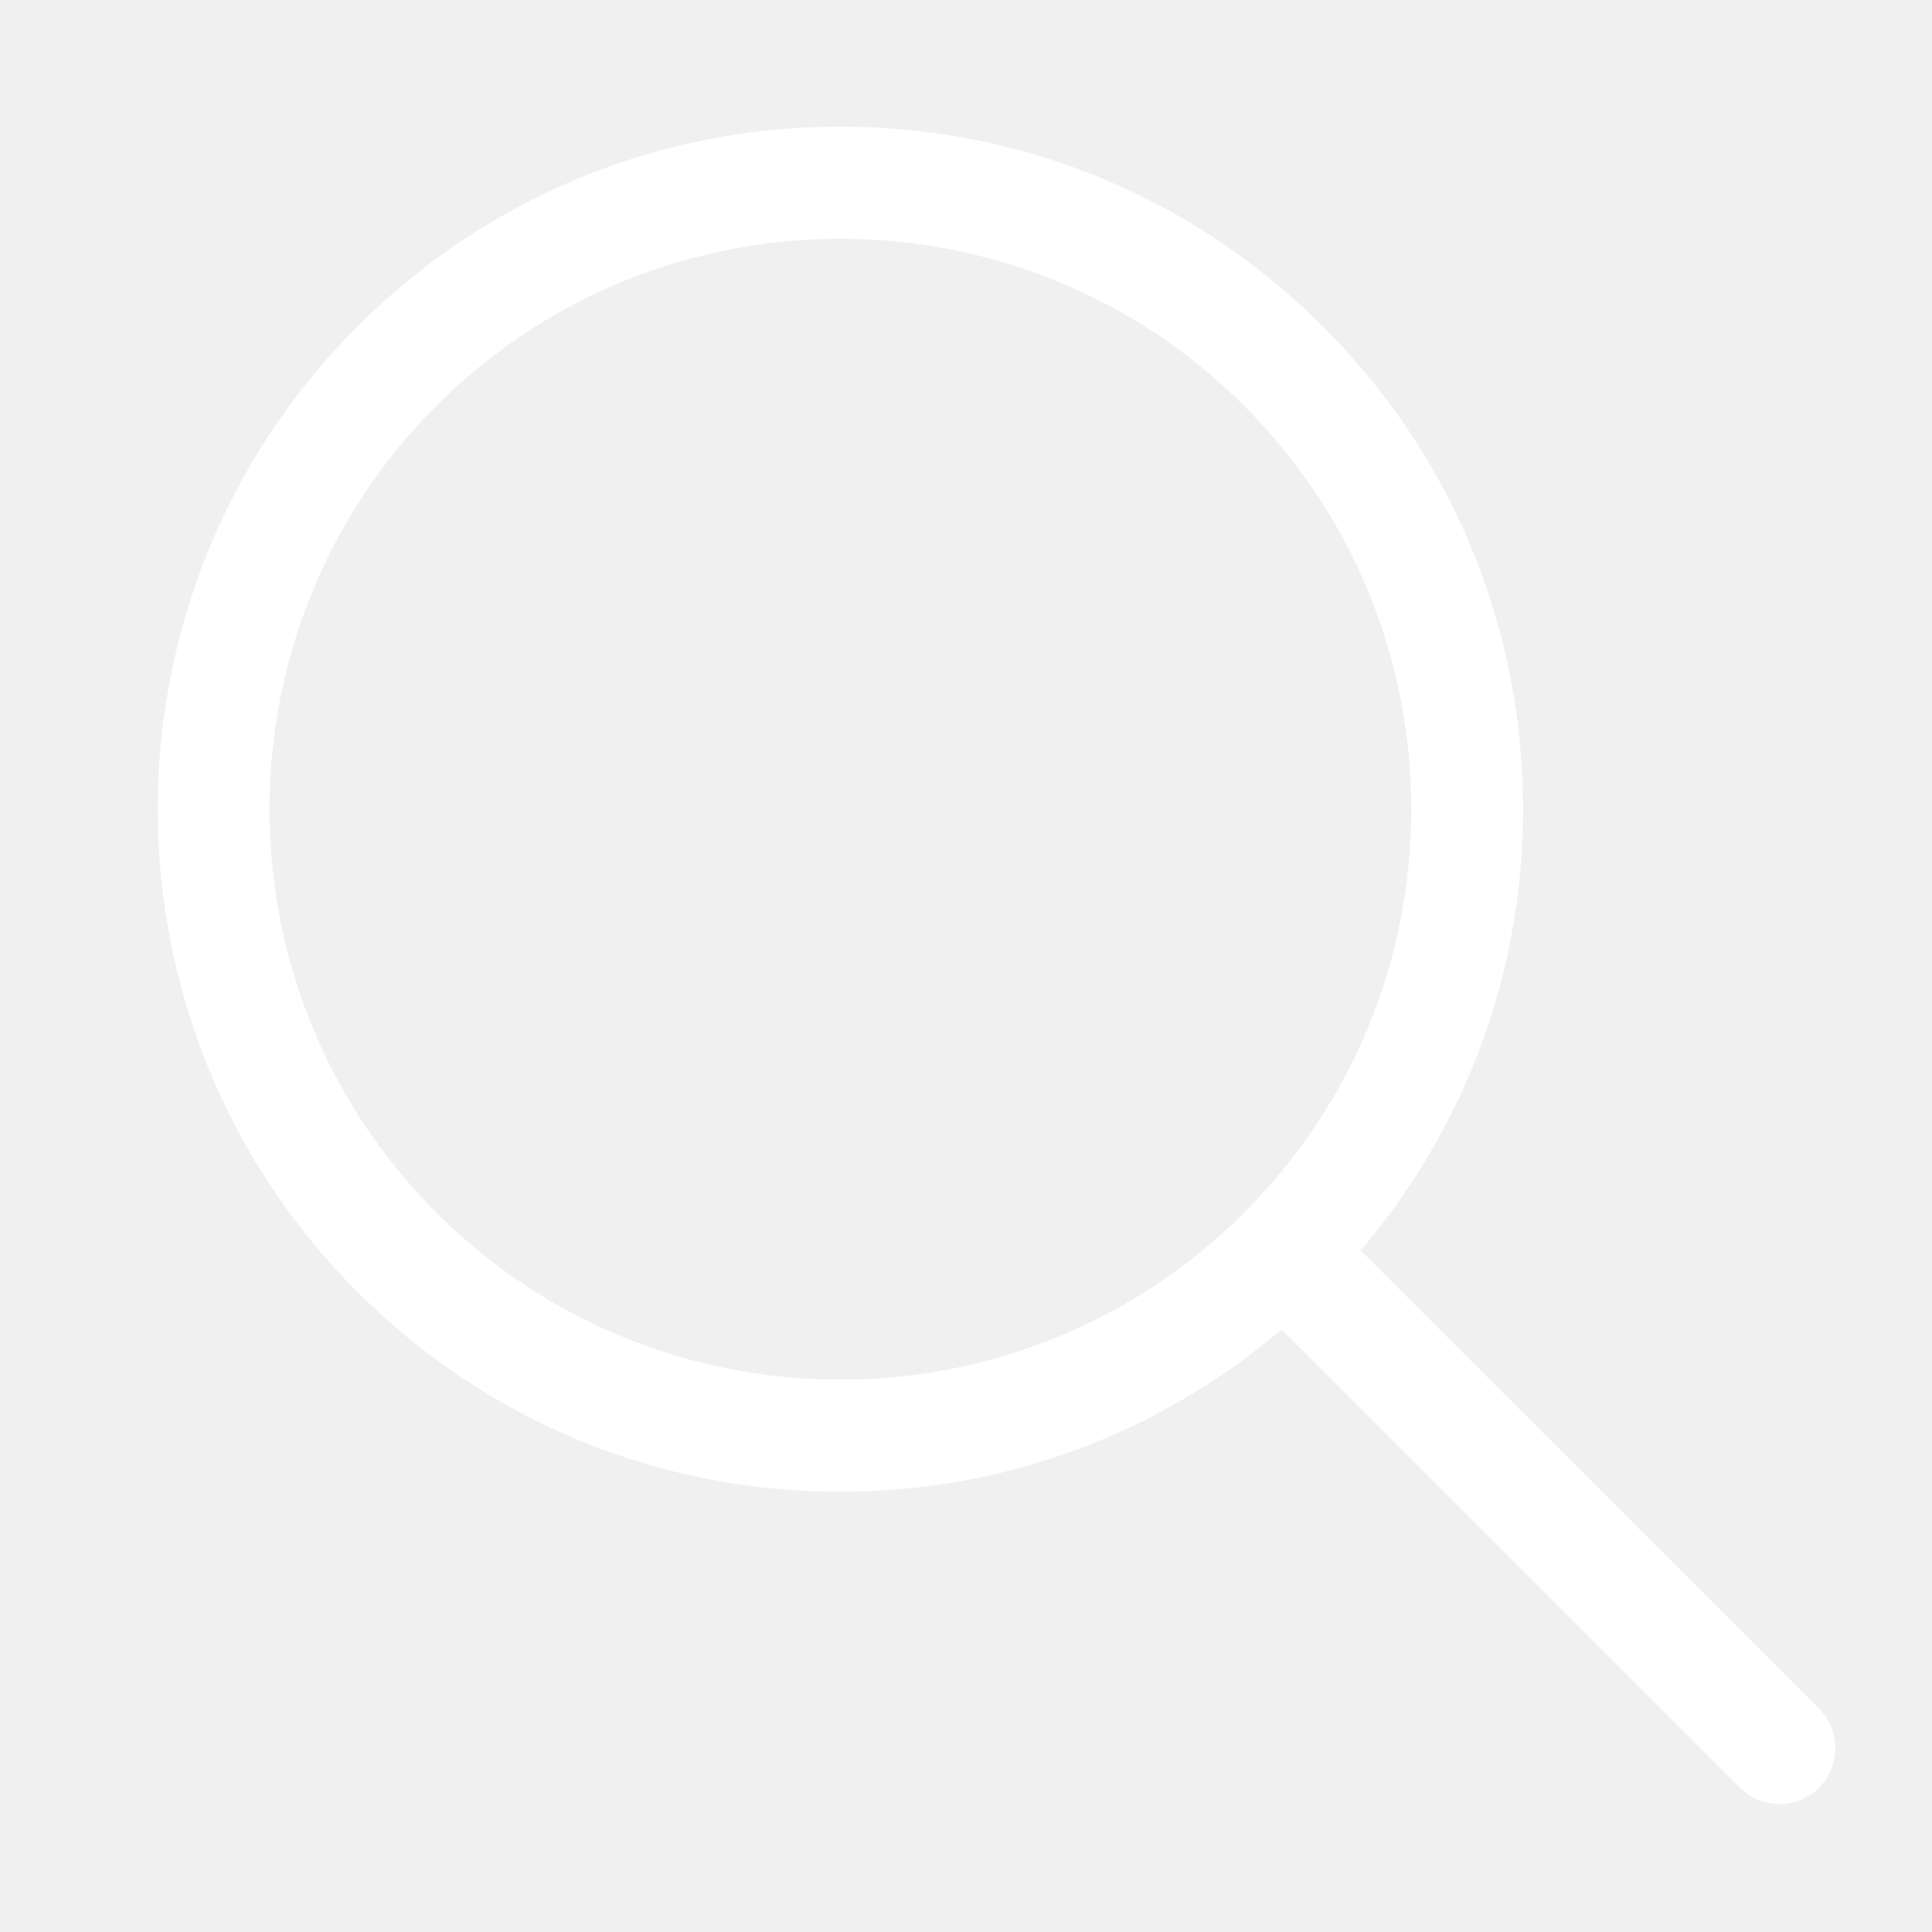
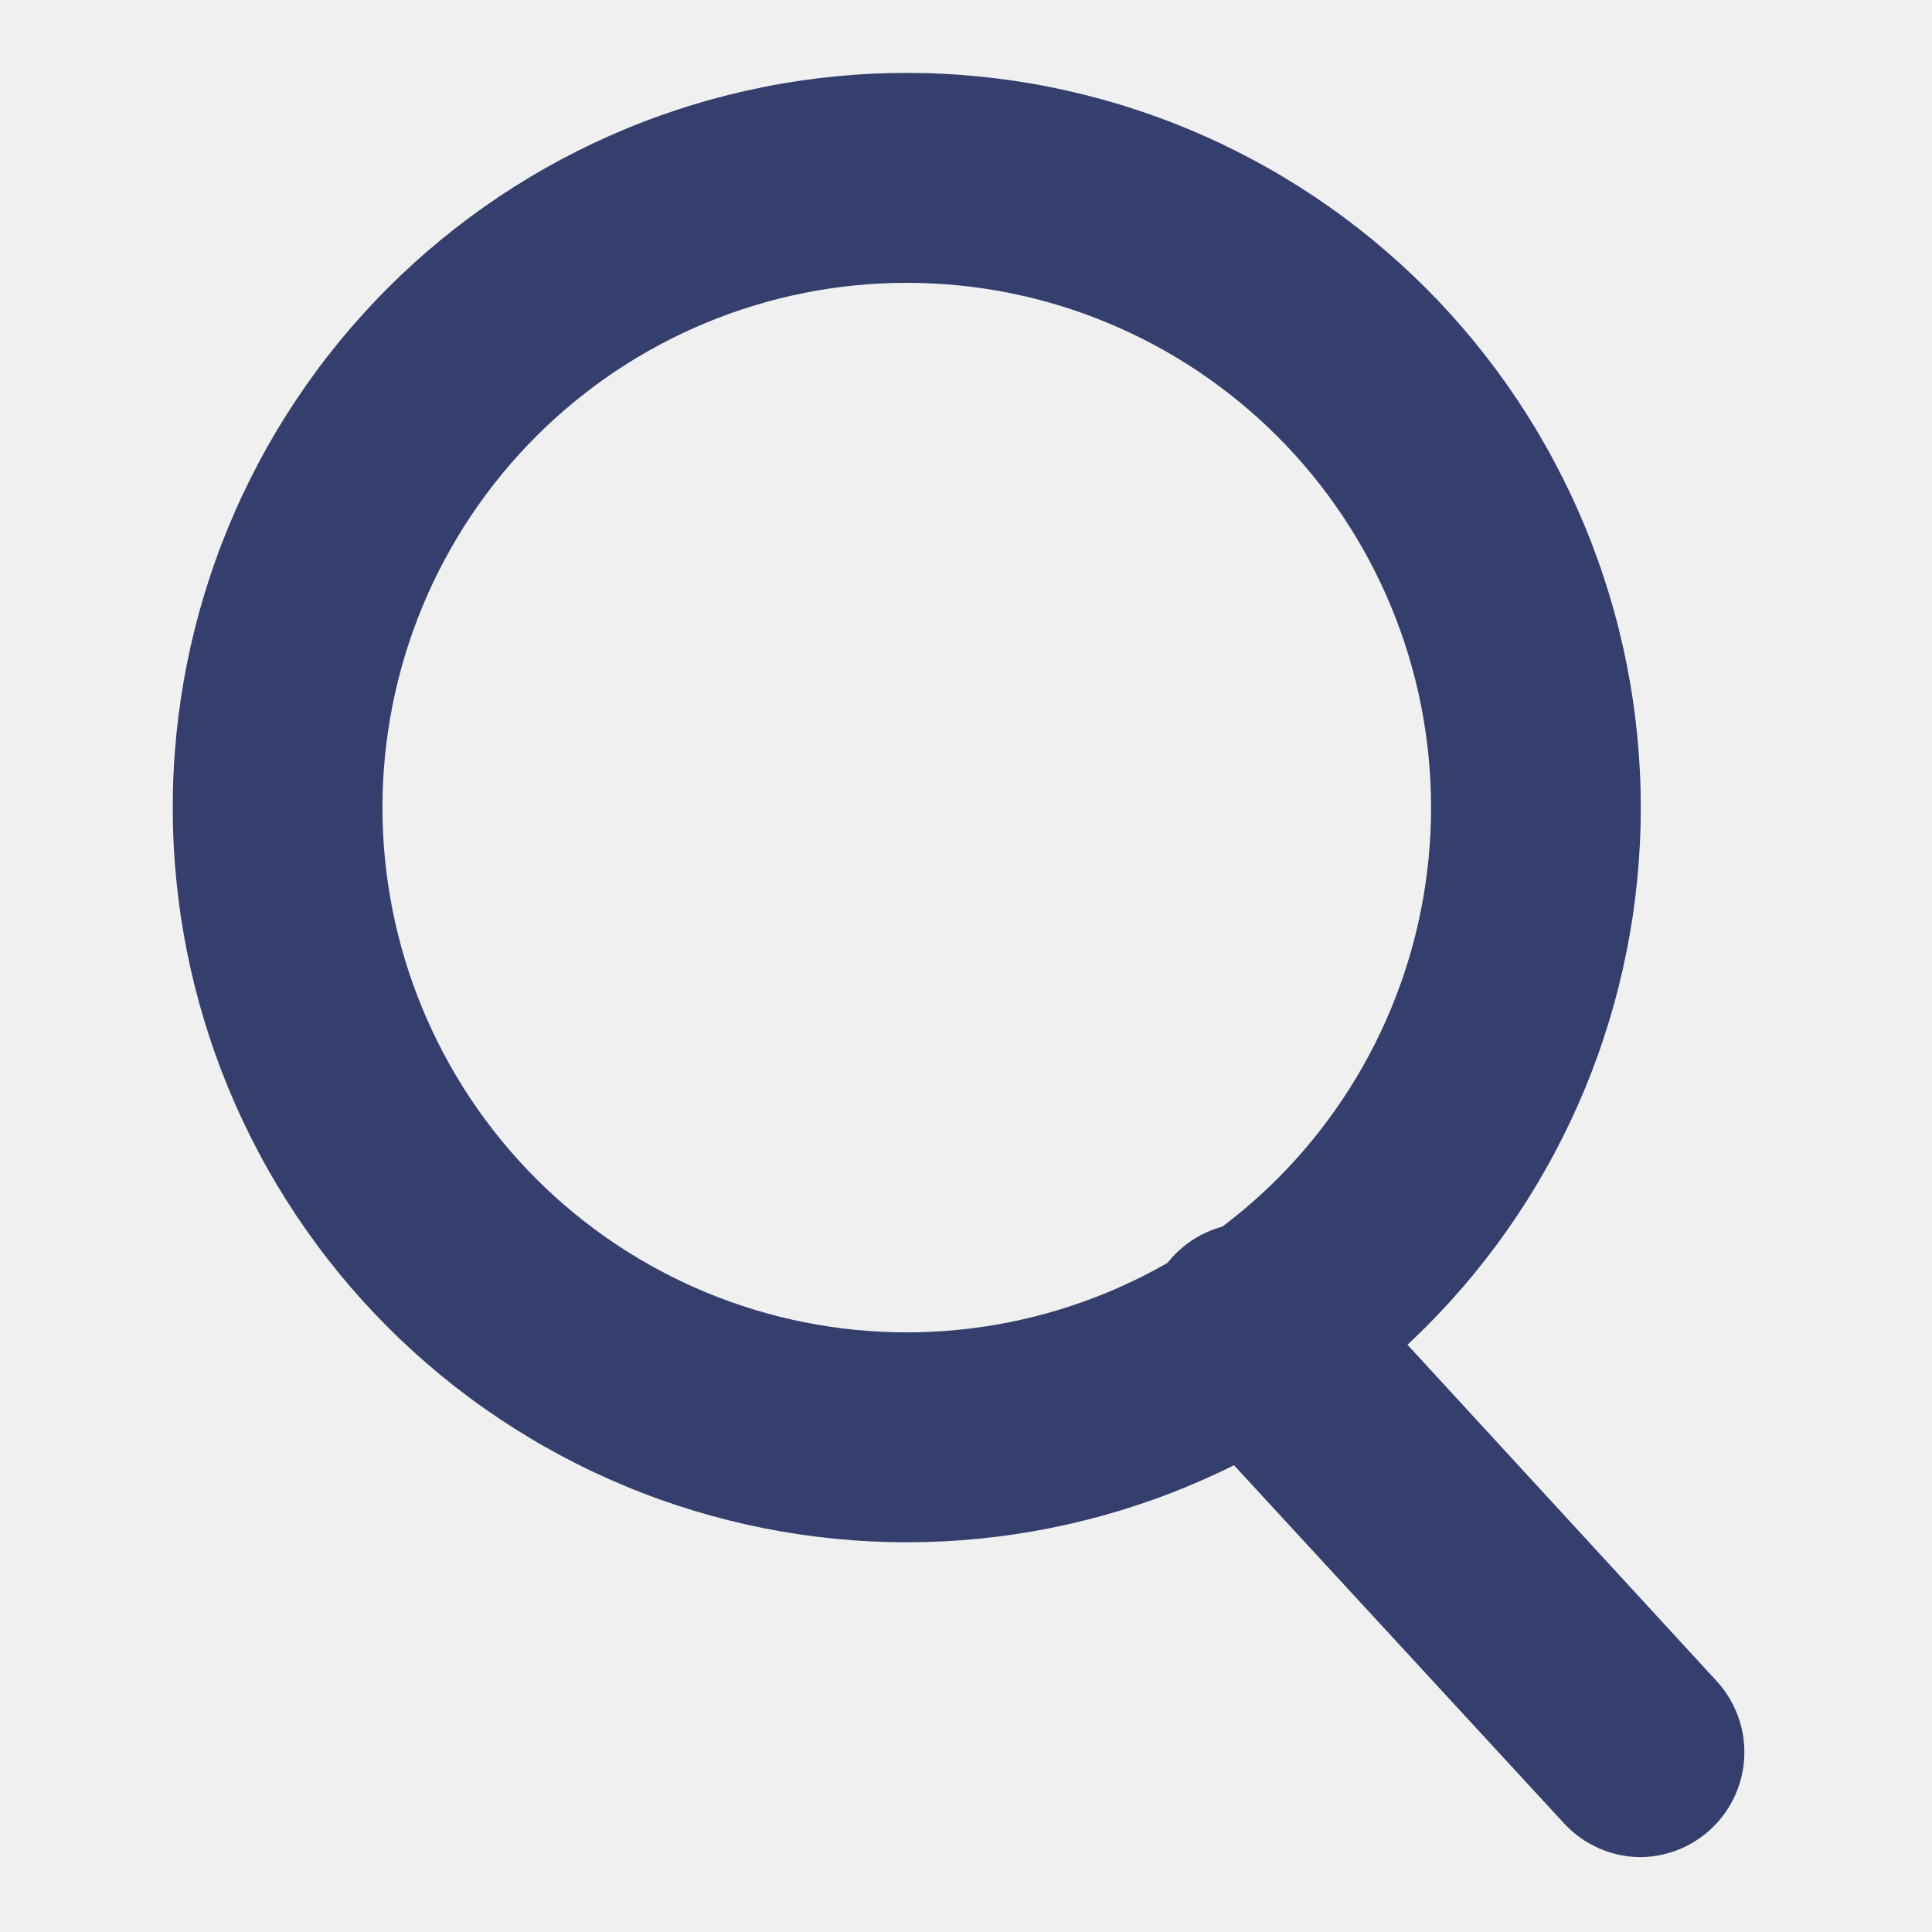
<svg xmlns="http://www.w3.org/2000/svg" width="300" zoomAndPan="magnify" viewBox="0 0 224.88 225" height="300" preserveAspectRatio="xMidYMid meet" version="1.0">
  <defs>
    <clipPath id="id1">
-       <path d="M 18 14 L 214 14 L 214 210.996 L 18 210.996 Z M 18 14 " clip-rule="nonzero" />
+       <path d="M 20.059 8 L 192 8 L 192 180 L 20.059 180 Z M 20.059 8 " clip-rule="nonzero" />
+     </clipPath>
+     <clipPath id="id2">
+       <path d="M 133 142 L 204 142 L 204 216.953 L 133 216.953 Z M 133 142 " clip-rule="nonzero" />
    </clipPath>
  </defs>
  <g clip-path="url(#id1)">
-     <path fill="#ffffff" d="M 158.402 145.621 C 170.613 131.277 177.316 113.285 177.316 94.238 C 177.316 73.008 169.043 53.047 154.023 38.031 C 139.004 23.02 119.035 14.75 97.789 14.75 C 76.547 14.75 56.578 23.02 41.559 38.031 C 10.559 69.027 10.559 119.457 41.559 150.449 C 56.578 165.461 76.547 173.73 97.789 173.73 C 116.844 173.73 134.84 167.031 149.191 154.828 L 202.574 208.191 C 203.844 209.461 205.512 210.098 207.18 210.098 C 208.844 210.098 210.512 209.461 211.785 208.191 C 214.328 205.648 214.328 201.527 211.785 198.984 Z M 50.77 141.238 C 24.848 115.328 24.848 73.156 50.77 47.238 C 76.695 21.332 118.875 21.32 144.812 47.238 C 157.367 59.797 164.289 76.484 164.289 94.238 C 164.289 111.992 157.367 128.688 144.812 141.238 C 118.875 167.164 76.695 167.148 50.77 141.238 Z M 50.77 141.238 " fill-opacity="1" fill-rule="nonzero" />
+     <path fill="#353f6d" d="M 105.539 179.613 C 104.141 179.613 102.742 179.578 101.348 179.508 C 99.949 179.441 98.555 179.336 97.16 179.199 C 95.77 179.062 94.383 178.891 92.996 178.688 C 91.613 178.48 90.234 178.242 88.863 177.969 C 87.492 177.695 86.129 177.387 84.77 177.047 C 83.414 176.707 82.066 176.336 80.727 175.93 C 79.387 175.523 78.059 175.082 76.742 174.609 C 75.426 174.141 74.121 173.637 72.828 173.098 C 71.535 172.562 70.258 171.996 68.992 171.398 C 67.727 170.801 66.477 170.168 65.242 169.508 C 64.012 168.848 62.793 168.16 61.594 167.438 C 60.395 166.719 59.211 165.969 58.047 165.191 C 56.887 164.414 55.742 163.609 54.617 162.773 C 53.496 161.941 52.391 161.078 51.309 160.191 C 50.23 159.301 49.168 158.387 48.133 157.449 C 47.098 156.508 46.082 155.543 45.094 154.551 C 44.105 153.562 43.141 152.547 42.203 151.512 C 41.262 150.473 40.348 149.414 39.461 148.332 C 38.574 147.25 37.711 146.145 36.879 145.02 C 36.047 143.895 35.242 142.75 34.465 141.586 C 33.688 140.422 32.938 139.238 32.219 138.039 C 31.5 136.836 30.809 135.621 30.152 134.383 C 29.492 133.148 28.863 131.898 28.266 130.633 C 27.664 129.367 27.098 128.086 26.562 126.793 C 26.027 125.5 25.523 124.195 25.055 122.875 C 24.582 121.559 24.145 120.227 23.738 118.887 C 23.332 117.547 22.957 116.199 22.617 114.84 C 22.277 113.48 21.973 112.117 21.699 110.742 C 21.426 109.371 21.188 107.992 20.98 106.605 C 20.777 105.219 20.605 103.832 20.469 102.438 C 20.332 101.043 20.227 99.648 20.16 98.25 C 20.09 96.852 20.059 95.453 20.059 94.051 C 20.059 92.652 20.09 91.25 20.16 89.852 C 20.227 88.453 20.332 87.059 20.469 85.664 C 20.605 84.27 20.777 82.883 20.98 81.496 C 21.188 80.113 21.426 78.73 21.699 77.359 C 21.973 75.984 22.277 74.621 22.617 73.262 C 22.957 71.902 23.332 70.555 23.738 69.215 C 24.145 67.875 24.582 66.543 25.055 65.227 C 25.523 63.906 26.027 62.602 26.562 61.309 C 27.098 60.016 27.664 58.734 28.266 57.469 C 28.863 56.203 29.492 54.953 30.152 53.719 C 30.809 52.484 31.5 51.266 32.219 50.062 C 32.938 48.863 33.688 47.68 34.465 46.516 C 35.242 45.352 36.047 44.207 36.879 43.082 C 37.711 41.957 38.574 40.855 39.461 39.77 C 40.348 38.688 41.262 37.629 42.203 36.59 C 43.141 35.555 44.105 34.539 45.094 33.551 C 46.082 32.559 47.098 31.594 48.133 30.652 C 49.168 29.715 50.23 28.801 51.309 27.91 C 52.391 27.023 53.496 26.16 54.617 25.328 C 55.742 24.492 56.887 23.688 58.047 22.91 C 59.211 22.133 60.395 21.383 61.594 20.664 C 62.793 19.941 64.012 19.254 65.242 18.594 C 66.477 17.934 67.727 17.305 68.992 16.703 C 70.258 16.105 71.535 15.539 72.828 15.004 C 74.121 14.465 75.426 13.961 76.742 13.492 C 78.059 13.02 79.387 12.582 80.727 12.172 C 82.066 11.766 83.414 11.395 84.77 11.055 C 86.129 10.715 87.492 10.406 88.863 10.133 C 90.234 9.859 91.613 9.621 92.996 9.414 C 94.383 9.211 95.77 9.039 97.16 8.902 C 98.555 8.766 99.949 8.66 101.348 8.594 C 102.742 8.523 104.141 8.488 105.539 8.488 C 106.941 8.488 108.34 8.523 109.734 8.594 C 111.133 8.66 112.527 8.766 113.918 8.902 C 115.312 9.039 116.699 9.211 118.082 9.414 C 119.469 9.621 120.848 9.859 122.219 10.133 C 123.59 10.406 124.953 10.715 126.312 11.055 C 127.668 11.395 129.016 11.766 130.355 12.172 C 131.695 12.582 133.023 13.02 134.34 13.492 C 135.656 13.961 136.961 14.465 138.254 15.004 C 139.547 15.539 140.824 16.105 142.09 16.703 C 143.355 17.305 144.605 17.934 145.836 18.594 C 147.07 19.254 148.289 19.941 149.488 20.664 C 150.688 21.383 151.871 22.133 153.035 22.91 C 154.195 23.688 155.34 24.492 156.465 25.328 C 157.586 26.16 158.691 27.023 159.77 27.91 C 160.852 28.801 161.91 29.715 162.949 30.652 C 163.984 31.594 164.996 32.559 165.988 33.551 C 166.977 34.539 167.941 35.555 168.879 36.59 C 169.82 37.629 170.734 38.688 171.621 39.77 C 172.508 40.855 173.367 41.957 174.203 43.082 C 175.035 44.207 175.84 45.352 176.617 46.516 C 177.395 47.68 178.145 48.863 178.863 50.062 C 179.582 51.266 180.273 52.484 180.93 53.719 C 181.59 54.953 182.219 56.203 182.816 57.469 C 183.414 58.734 183.984 60.016 184.52 61.309 C 185.055 62.602 185.555 63.906 186.027 65.227 C 186.5 66.543 186.938 67.875 187.344 69.215 C 187.75 70.555 188.125 71.902 188.465 73.262 C 188.805 74.621 189.109 75.984 189.383 77.359 C 189.656 78.73 189.895 80.113 190.102 81.496 C 190.305 82.883 190.477 84.27 190.613 85.664 C 190.75 87.059 190.852 88.453 190.922 89.852 C 190.992 91.25 191.023 92.652 191.023 94.051 C 191.023 95.453 190.992 96.852 190.922 98.25 C 190.852 99.648 190.75 101.043 190.613 102.438 C 190.477 103.832 190.305 105.219 190.102 106.605 C 189.895 107.992 189.656 109.371 189.383 110.742 C 189.109 112.117 188.805 113.48 188.465 114.84 C 188.125 116.199 187.75 117.547 187.344 118.887 C 186.938 120.227 186.5 121.559 186.027 122.875 C 185.555 124.195 185.055 125.5 184.52 126.793 C 183.984 128.086 183.414 129.367 182.816 130.633 C 182.219 131.898 181.59 133.148 180.93 134.383 C 180.273 135.621 179.582 136.836 178.863 138.039 C 178.145 139.238 177.395 140.422 176.617 141.586 C 175.84 142.75 175.035 143.895 174.203 145.02 C 173.367 146.145 172.508 147.25 171.621 148.332 C 170.734 149.414 169.82 150.473 168.879 151.512 C 167.941 152.547 166.977 153.562 165.988 154.551 C 164.996 155.543 163.984 156.508 162.949 157.449 C 161.91 158.387 160.852 159.301 159.77 160.191 C 158.691 161.078 157.586 161.941 156.465 162.773 C 155.34 163.609 154.195 164.414 153.035 165.191 C 151.871 165.969 150.688 166.719 149.488 167.438 C 148.289 168.16 147.07 168.848 145.836 169.508 C 144.605 170.168 143.355 170.801 142.09 171.398 C 140.824 171.996 139.547 172.562 138.254 173.098 C 136.961 173.637 135.656 174.141 134.34 174.609 C 133.023 175.082 131.695 175.523 130.355 175.93 C 129.016 176.336 127.668 176.707 126.312 177.047 C 124.953 177.387 123.59 177.695 122.219 177.969 C 120.848 178.242 119.469 178.48 118.082 178.688 C 116.699 178.891 115.312 179.062 113.918 179.199 C 112.527 179.336 111.133 179.441 109.734 179.508 C 108.34 179.578 106.941 179.613 105.539 179.613 Z M 105.539 32.938 C 103.543 32.938 101.547 33.035 99.555 33.23 C 97.566 33.426 95.59 33.719 93.629 34.109 C 91.668 34.5 89.73 34.984 87.816 35.566 C 85.902 36.148 84.023 36.82 82.176 37.586 C 80.328 38.355 78.52 39.207 76.758 40.152 C 74.992 41.094 73.281 42.125 71.617 43.234 C 69.953 44.348 68.352 45.539 66.805 46.809 C 65.258 48.078 63.777 49.422 62.363 50.836 C 60.949 52.25 59.609 53.734 58.34 55.281 C 57.07 56.828 55.883 58.434 54.77 60.098 C 53.66 61.762 52.633 63.477 51.691 65.242 C 50.746 67.008 49.895 68.812 49.129 70.664 C 48.363 72.512 47.691 74.395 47.109 76.309 C 46.531 78.227 46.043 80.164 45.652 82.129 C 45.266 84.09 44.973 86.07 44.773 88.062 C 44.578 90.051 44.48 92.051 44.48 94.051 C 44.48 96.051 44.578 98.051 44.773 100.043 C 44.973 102.035 45.266 104.012 45.652 105.973 C 46.043 107.938 46.531 109.875 47.109 111.793 C 47.691 113.707 48.363 115.59 49.129 117.438 C 49.895 119.289 50.746 121.094 51.691 122.859 C 52.633 124.625 53.66 126.34 54.77 128.004 C 55.883 129.668 57.07 131.273 58.34 132.82 C 59.609 134.371 60.949 135.852 62.363 137.266 C 63.777 138.68 65.258 140.023 66.805 141.293 C 68.352 142.562 69.953 143.754 71.617 144.867 C 73.281 145.977 74.992 147.008 76.758 147.949 C 78.52 148.895 80.328 149.75 82.176 150.516 C 84.023 151.281 85.902 151.953 87.816 152.535 C 89.73 153.117 91.668 153.602 93.629 153.992 C 95.59 154.383 97.566 154.676 99.555 154.871 C 101.547 155.066 103.543 155.168 105.539 155.168 C 107.539 155.168 109.535 155.066 111.527 154.871 C 113.516 154.676 115.492 154.383 117.453 153.992 C 119.414 153.602 121.352 153.117 123.266 152.535 C 125.18 151.953 127.059 151.281 128.906 150.516 C 130.754 149.75 132.562 148.895 134.324 147.949 C 136.09 147.008 137.801 145.977 139.465 144.867 C 141.125 143.754 142.73 142.562 144.277 141.293 C 145.824 140.023 147.305 138.68 148.719 137.266 C 150.133 135.852 151.473 134.371 152.742 132.82 C 154.008 131.273 155.199 129.668 156.309 128.004 C 157.422 126.34 158.449 124.625 159.391 122.859 C 160.332 121.094 161.188 119.289 161.953 117.438 C 162.719 115.59 163.391 113.707 163.973 111.793 C 164.551 109.875 165.039 107.938 165.426 105.973 C 165.816 104.012 166.109 102.035 166.309 100.043 C 166.504 98.051 166.602 96.051 166.602 94.051 C 166.602 92.051 166.504 90.051 166.309 88.062 C 166.109 86.07 165.816 84.09 165.43 82.129 C 165.039 80.164 164.551 78.227 163.973 76.309 C 163.391 74.395 162.719 72.512 161.953 70.664 C 161.188 68.812 160.332 67.008 159.391 65.242 C 158.449 63.477 157.422 61.762 156.309 60.098 C 155.199 58.434 154.008 56.828 152.742 55.281 C 151.473 53.734 150.133 52.25 148.719 50.836 C 147.305 49.422 145.824 48.078 144.277 46.809 C 142.73 45.539 141.125 44.348 139.465 43.234 C 137.801 42.125 136.09 41.094 134.324 40.152 C 132.562 39.207 130.754 38.355 128.906 37.586 C 127.059 36.82 125.18 36.148 123.266 35.566 C 121.352 34.984 119.414 34.5 117.453 34.109 C 115.492 33.719 113.516 33.426 111.527 33.23 C 109.535 33.035 107.539 32.938 105.539 32.938 Z M 105.539 32.938 " fill-opacity="1" fill-rule="nonzero" />
+   </g>
+   <g clip-path="url(#id2)">
+     <path fill="#353f6d" d="M 191.023 216.281 C 189.332 216.277 187.711 215.934 186.16 215.254 C 184.613 214.574 183.262 213.613 182.109 212.371 L 137.047 163.477 C 136.445 162.898 135.906 162.266 135.434 161.578 C 134.961 160.891 134.562 160.16 134.238 159.391 C 133.914 158.621 133.672 157.824 133.508 157.004 C 133.348 156.184 133.273 155.355 133.281 154.523 C 133.289 153.688 133.383 152.859 133.559 152.043 C 133.738 151.227 133.996 150.438 134.336 149.672 C 134.676 148.91 135.09 148.188 135.578 147.512 C 136.066 146.832 136.617 146.211 137.23 145.645 C 137.848 145.078 138.512 144.582 139.23 144.152 C 139.945 143.727 140.699 143.375 141.488 143.102 C 142.277 142.824 143.086 142.637 143.914 142.527 C 144.742 142.418 145.57 142.395 146.402 142.457 C 147.238 142.52 148.055 142.668 148.855 142.898 C 149.66 143.129 150.43 143.438 151.168 143.824 C 151.91 144.215 152.602 144.676 153.246 145.203 C 153.891 145.734 154.477 146.324 155 146.977 L 199.941 195.867 C 200.727 196.742 201.375 197.707 201.883 198.77 C 202.391 199.828 202.742 200.938 202.93 202.098 C 203.117 203.258 203.137 204.422 202.992 205.59 C 202.844 206.758 202.535 207.879 202.066 208.957 C 201.594 210.031 200.98 211.02 200.227 211.922 C 199.469 212.82 198.602 213.598 197.625 214.246 C 196.645 214.895 195.594 215.395 194.473 215.742 C 193.348 216.086 192.199 216.266 191.023 216.281 Z M 191.023 216.281 " fill-opacity="1" fill-rule="nonzero" />
  </g>
</svg>
